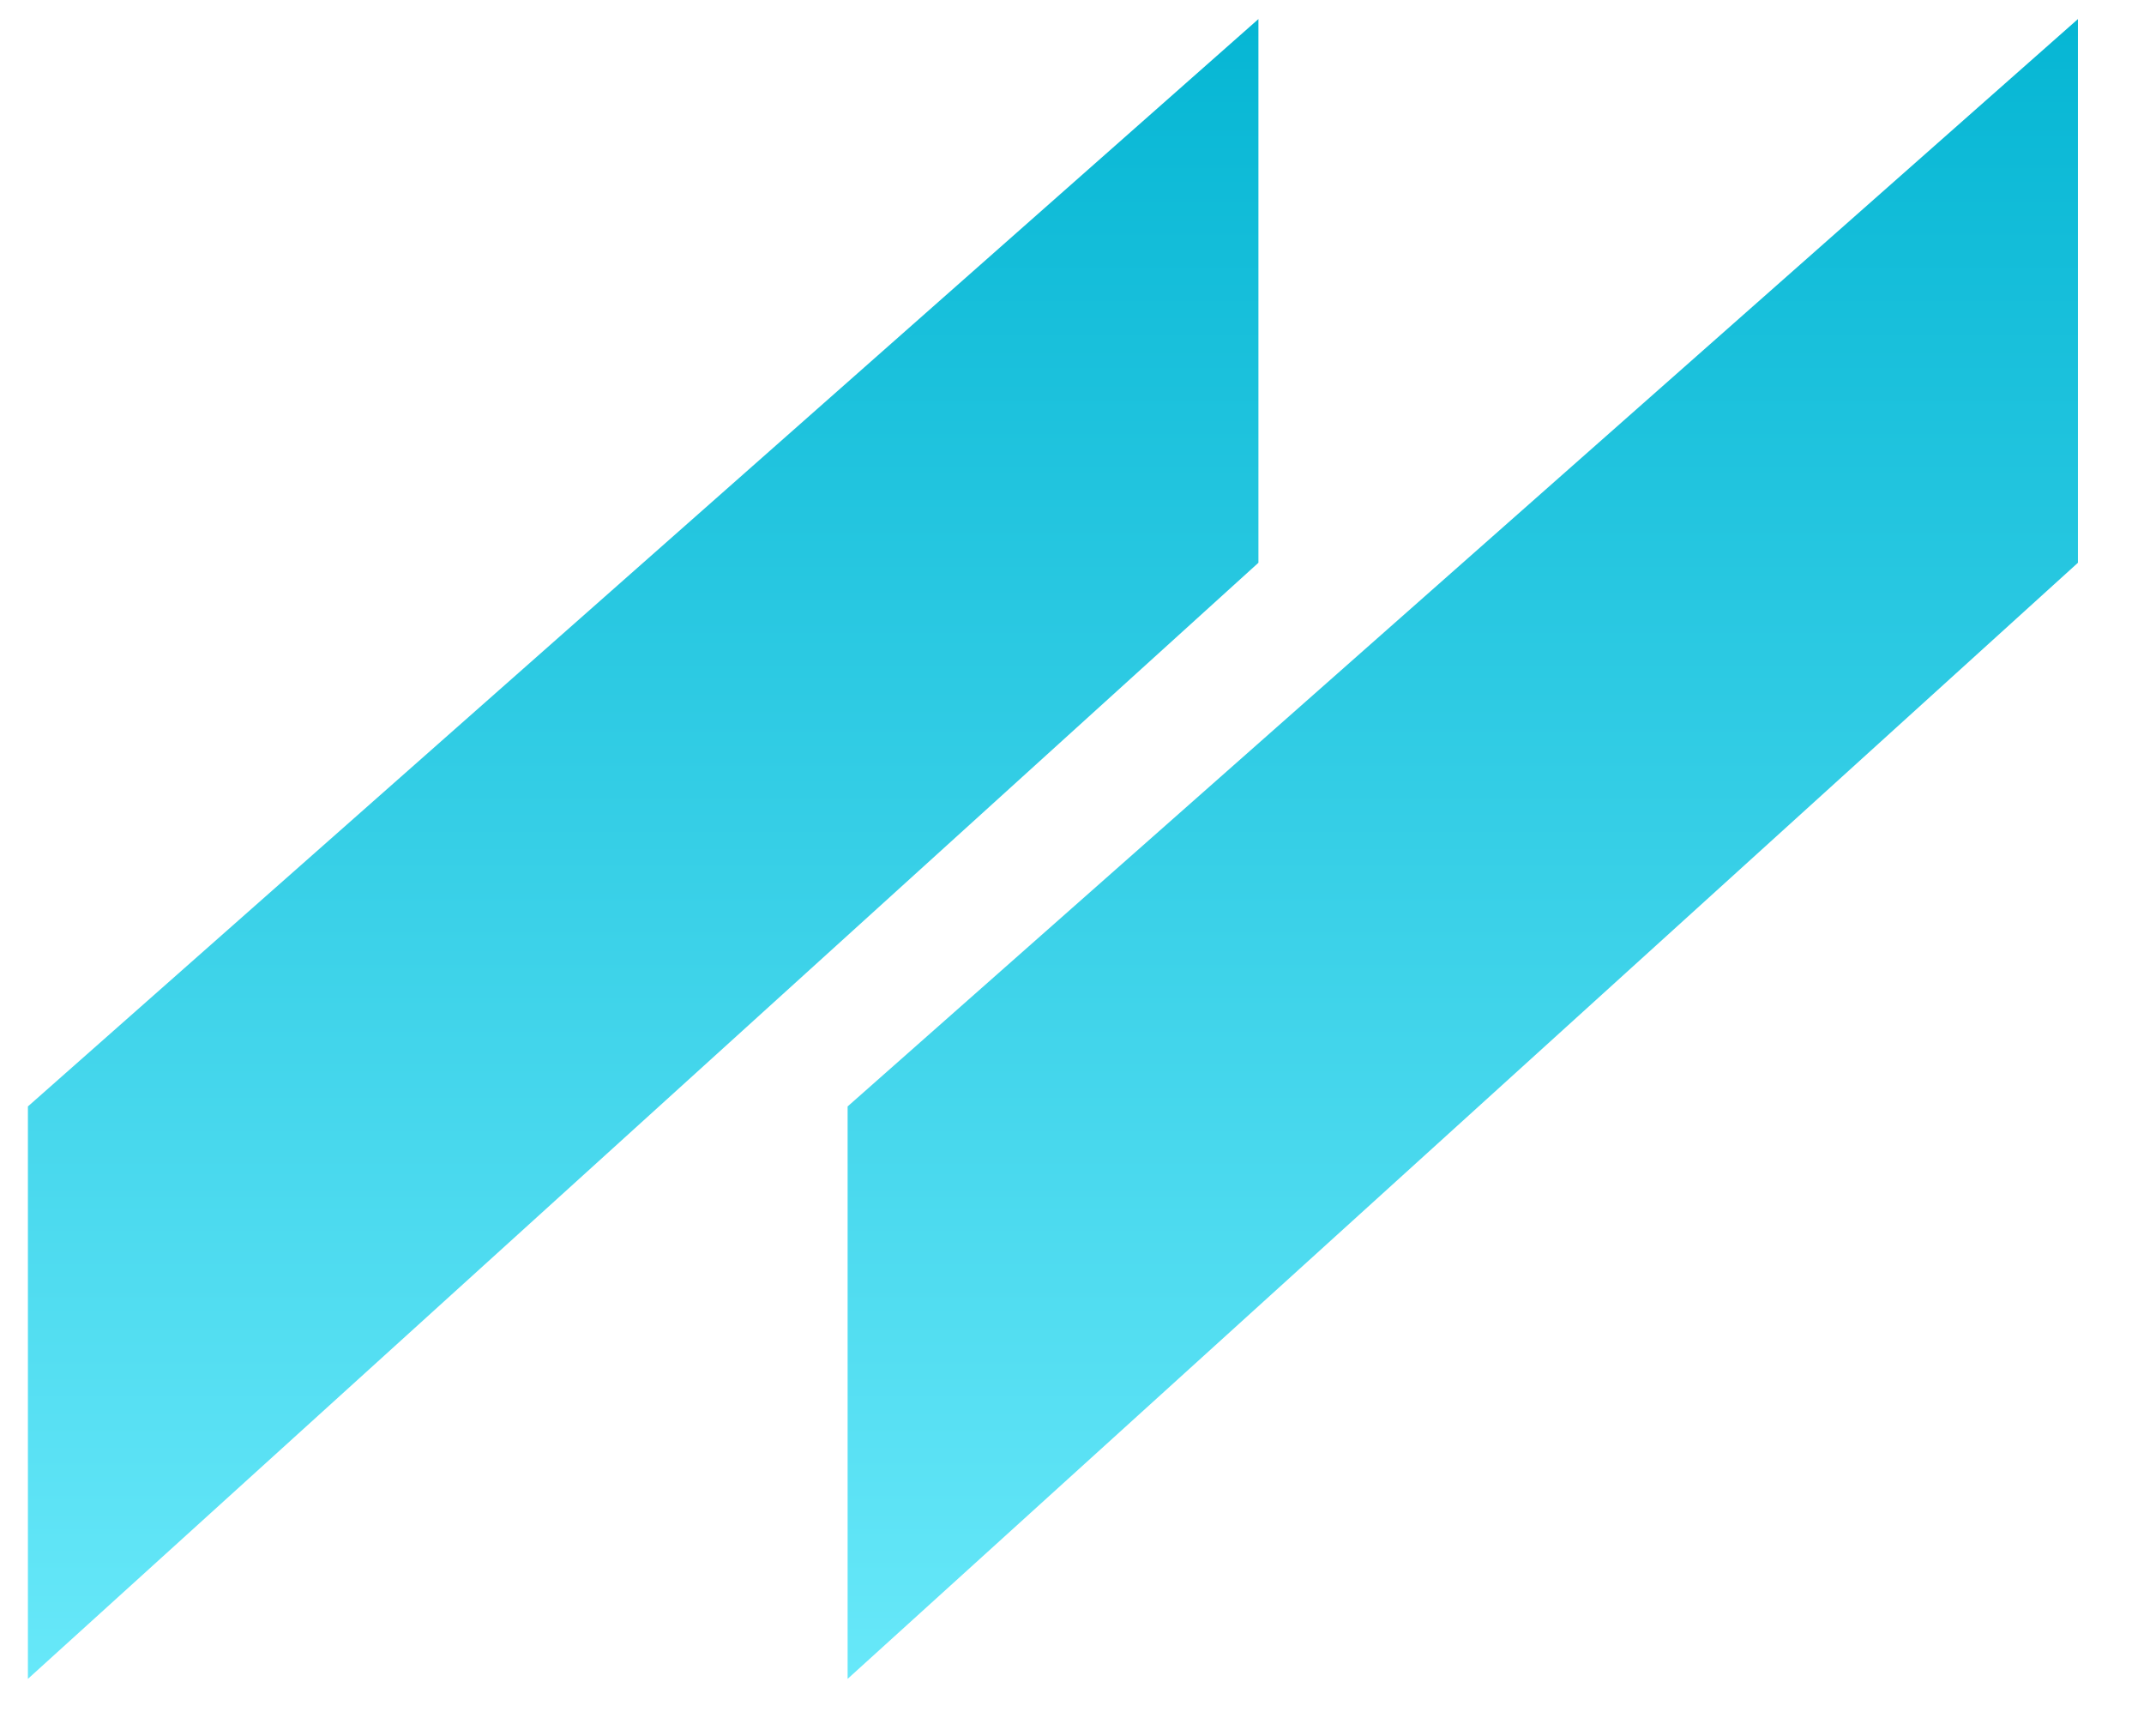
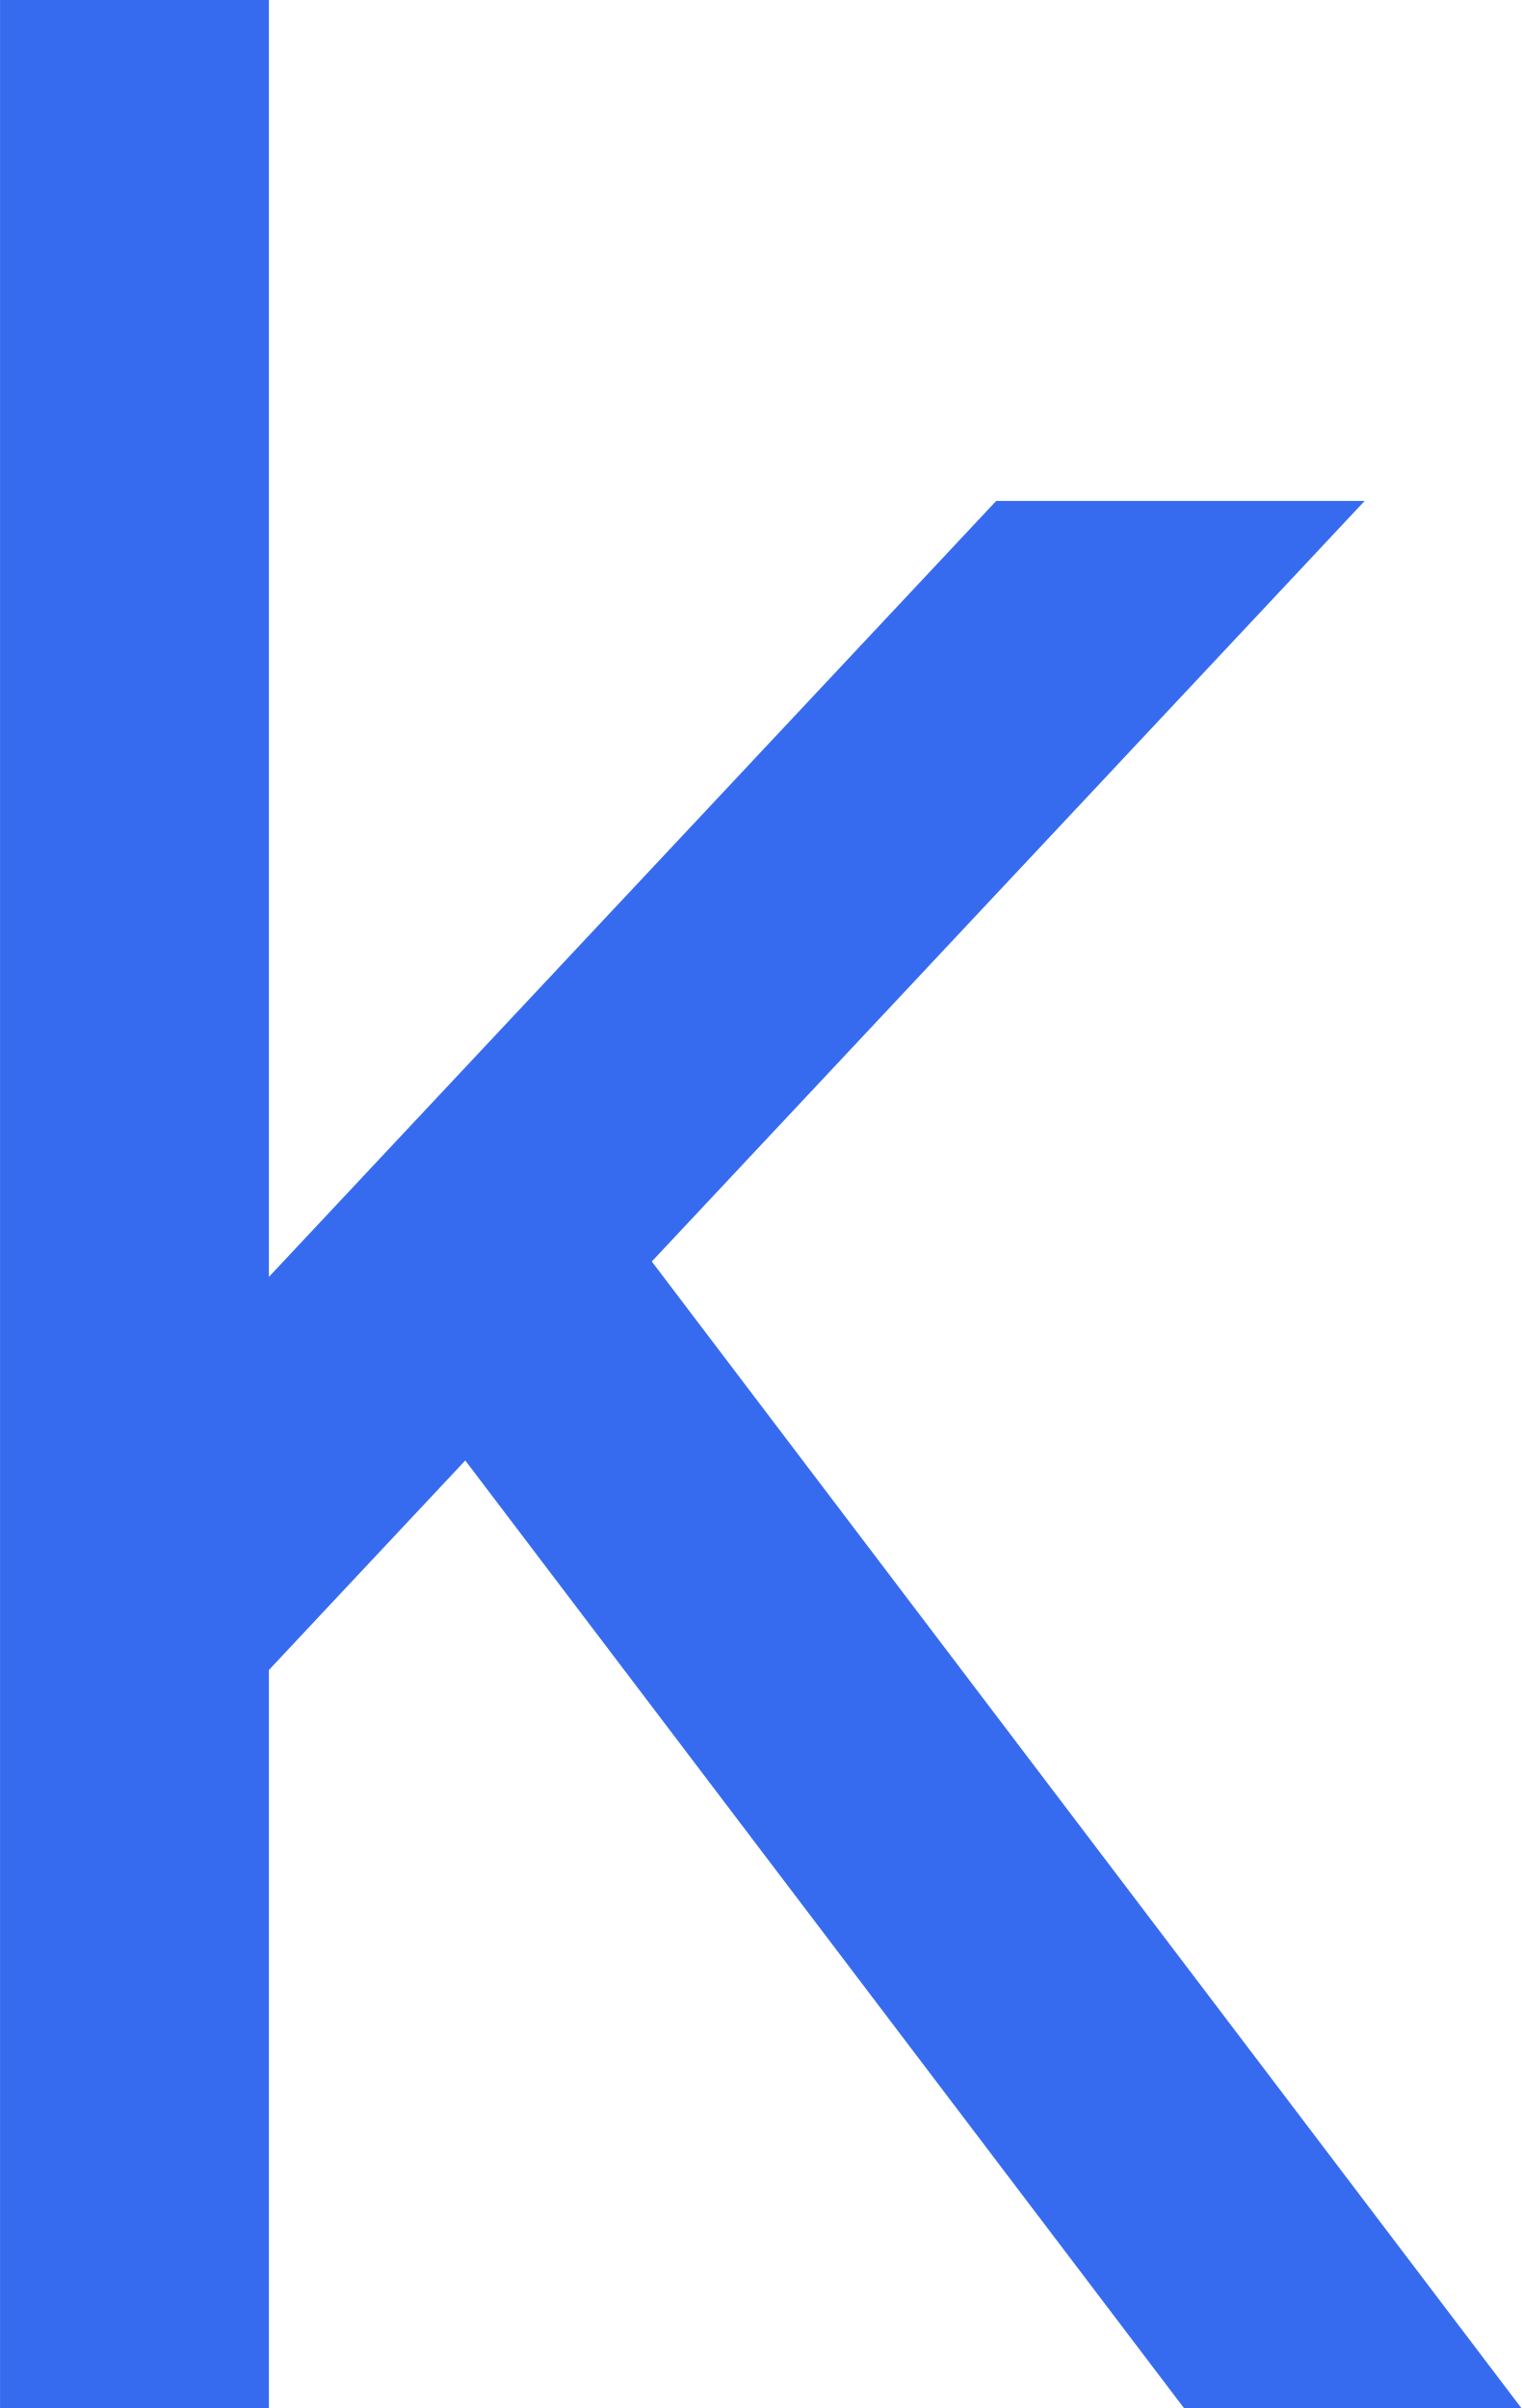
- <svg xmlns="http://www.w3.org/2000/svg" xmlns:xlink="http://www.w3.org/1999/xlink" version="1.1" preserveAspectRatio="xMidYMid meet" viewBox="344.564 330.278 111.737 91.218" width="53.87" height="43.61">
-   <defs>
-     <path d="M453.3 331.28L453.3 359.85L388.64 418.5L388.64 388.42L453.3 331.28Z" id="aFZf6T5ED" />
-     <linearGradient id="gradientb2ThqnP5Op" gradientUnits="userSpaceOnUse" x1="420.97" y1="331.28" x2="420.97" y2="418.5">
-       <stop style="stop-color: #06b6d4;stop-opacity: 1" offset="0%" />
-       <stop style="stop-color: #67e8f9;stop-opacity: 1" offset="100%" />
-     </linearGradient>
-     <path d="M410.23 331.28L410.23 359.85L345.56 418.5L345.56 388.42L410.23 331.28Z" id="a9fehgwfM" />
-     <linearGradient id="gradientk1wNV9Ostb" gradientUnits="userSpaceOnUse" x1="377.89" y1="331.28" x2="377.89" y2="418.5">
-       <stop style="stop-color: #06b6d4;stop-opacity: 1" offset="0%" />
-       <stop style="stop-color: #67e8f9;stop-opacity: 1" offset="100%" />
-     </linearGradient>
-   </defs>
+ <svg xmlns="http://www.w3.org/2000/svg" version="1.1" preserveAspectRatio="xMidYMid meet" viewBox="0 0 141.463 223.941" width="27.55" height="43.61">
  <g>
-     <g>
-       <use xlink:href="#aFZf6T5ED" opacity="1" fill="url(#gradientb2ThqnP5Op)" />
-     </g>
-     <g>
-       <use xlink:href="#a9fehgwfM" opacity="1" fill="url(#gradientk1wNV9Ostb)" />
-     </g>
+     <path id="path1" style="fill: #366bf0" d="M 0,0       V 223.941       H 25       V 155.308       L 43.262,135.822 110.086,223.941       h 31.377       L 60.606,117.317 126.894,46.588       H 92.631       L 25,118.75       V 0       Z" />
  </g>
</svg>
